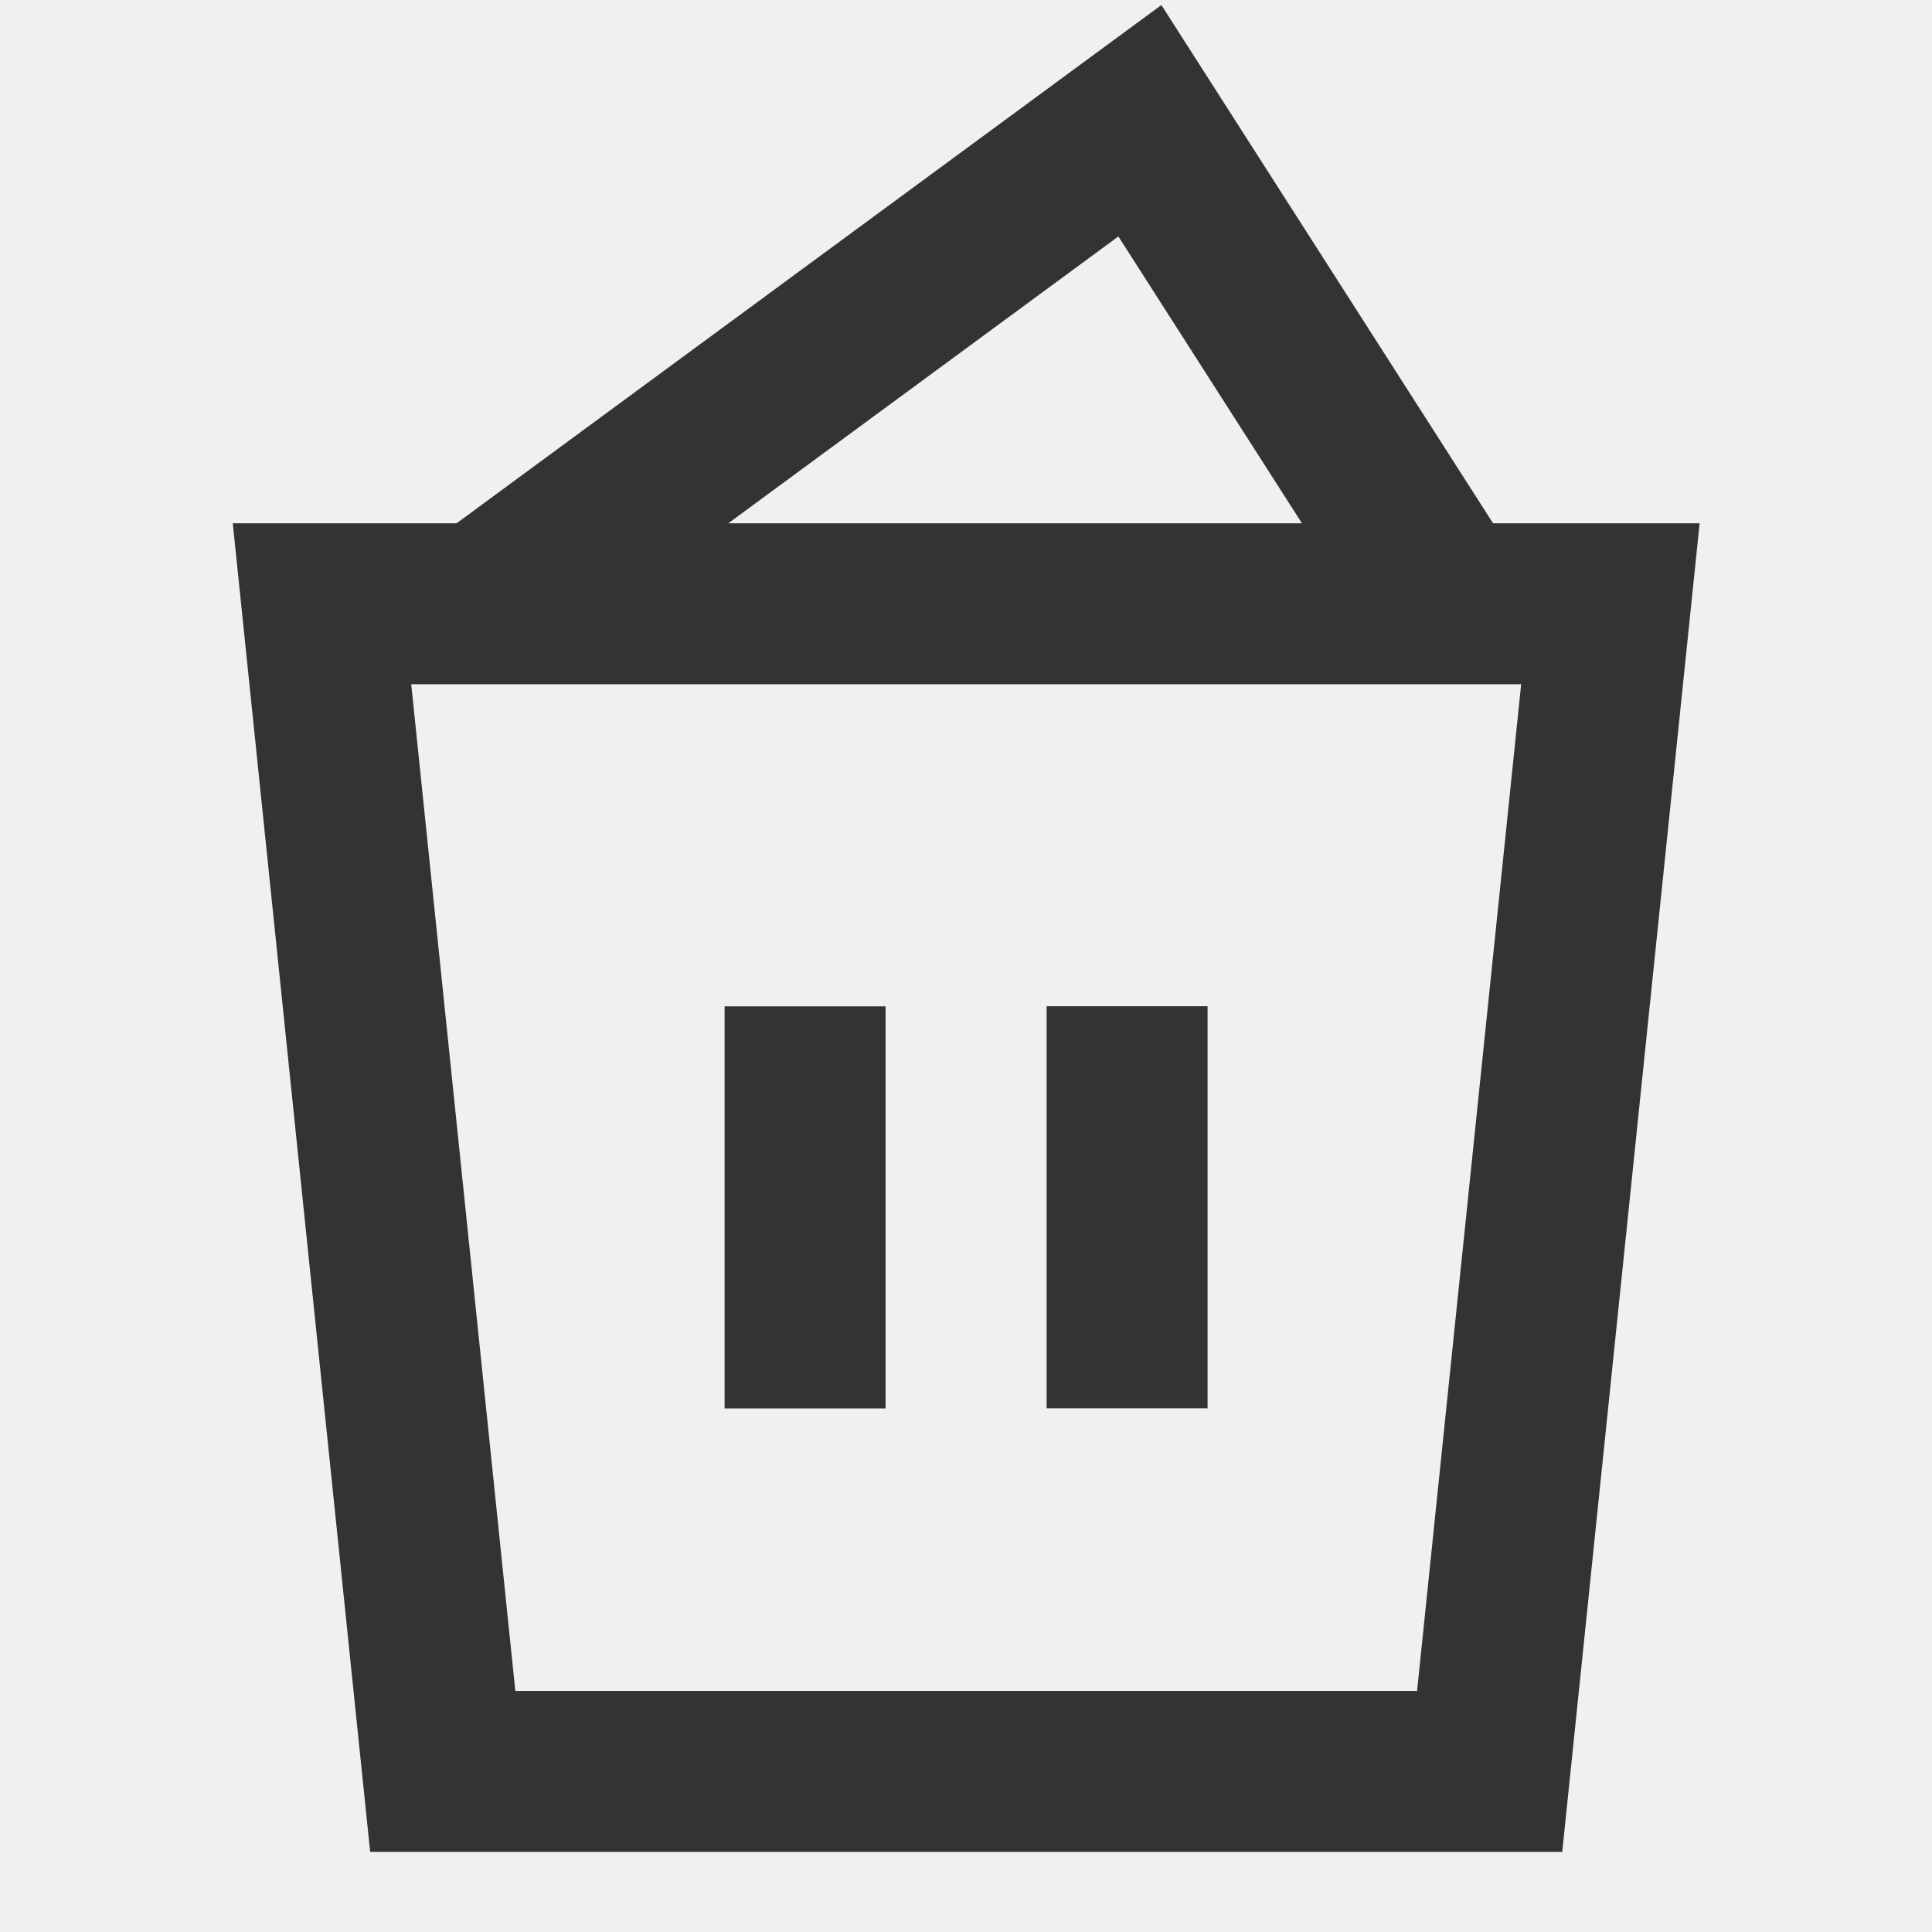
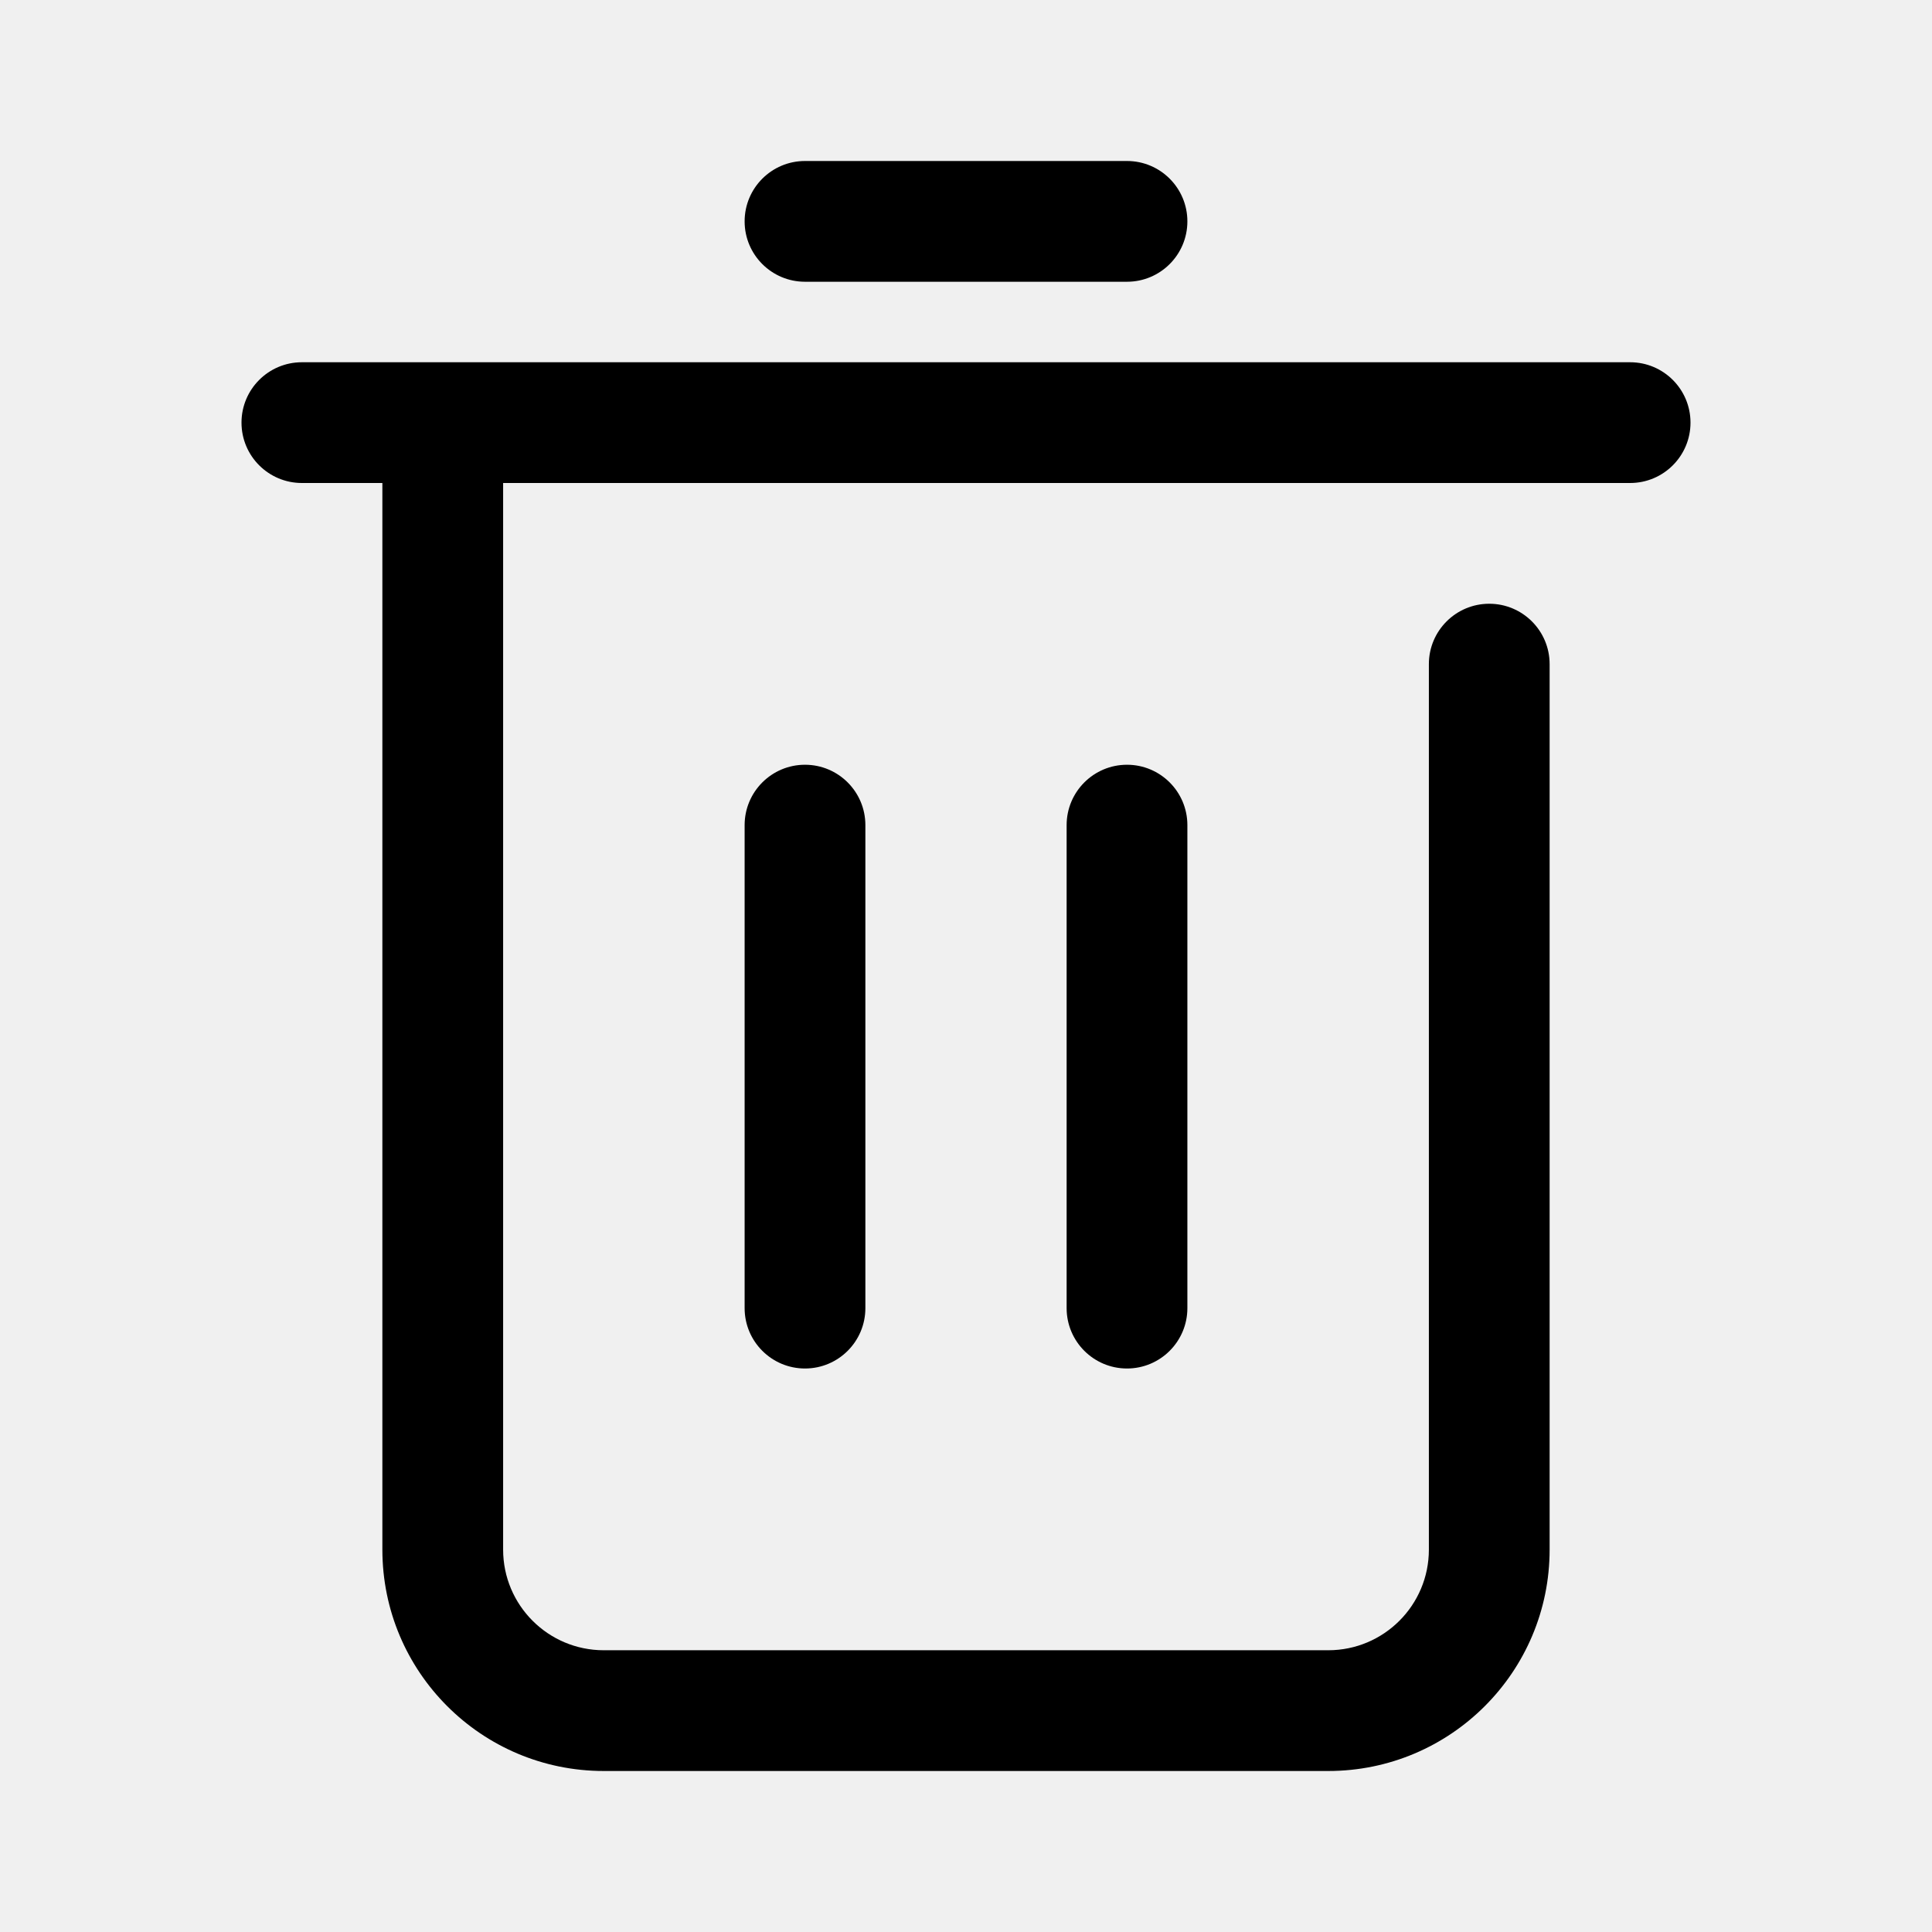
- <svg xmlns="http://www.w3.org/2000/svg" xmlns:xlink="http://www.w3.org/1999/xlink" width="16" height="16" viewBox="0 0 16 16" fill="none">
-   <defs>
-     <rect id="path_0" x="0" y="0" width="16" height="16" />
-   </defs>
-   <g opacity="1" transform="translate(0 0)  rotate(0 8 8)">
-     <mask id="bg-mask-0" fill="white">
-       <use xlink:href="#path_0" />
-     </mask>
-     <g mask="url(#bg-mask-0)">
-       <path id="路径 1" style="stroke:#333333; stroke-width:1.333; stroke-opacity:1; stroke-dasharray:0 0" transform="translate(2.666667 5)  rotate(0 5.333333 4.833333)" d="M1,9.67L9.67,9.67L10.67,0L0,0L1,9.67Z " />
-       <path id="路径 2" style="stroke:#333333; stroke-width:1.333; stroke-opacity:1; stroke-dasharray:0 0" transform="translate(6.667333 8.334133)  rotate(0 0 1.6667)" d="M0,0L0,3.33 " />
-       <path id="路径 3" style="stroke:#333333; stroke-width:1.333; stroke-opacity:1; stroke-dasharray:0 0" transform="translate(9.334133 8.333167)  rotate(0 0 1.666283)" d="M0,0L0,3.33 " />
-       <path id="路径 4" style="stroke:#333333; stroke-width:1.333; stroke-opacity:1; stroke-dasharray:0 0" transform="translate(4 1)  rotate(0 4 2)" d="M0,4L5.44,0L8,4 " />
-     </g>
-   </g>
+ <svg xmlns="http://www.w3.org/2000/svg" class="icon" viewBox="0 0 1024 1024" version="1.1" width="16" height="16">
+   <path d="M202.667 256h-42.667a32 32 0 0 1 0-64h704a32 32 0 0 1 0 64H266.667v565.333a53.333 53.333 0 0 0 53.333 53.333h384a53.333 53.333 0 0 0 53.333-53.333V352a32 32 0 0 1 64 0v469.333c0 64.8-52.533 117.333-117.333 117.333H320c-64.8 0-117.333-52.533-117.333-117.333V256z m224-106.667a32 32 0 0 1 0-64h170.667a32 32 0 0 1 0 64H426.667z m-32 288a32 32 0 0 1 64 0v256a32 32 0 0 1-64 0V437.333z m170.667 0a32 32 0 0 1 64 0v256a32 32 0 0 1-64 0V437.333z" fill="#000000" />
</svg>
